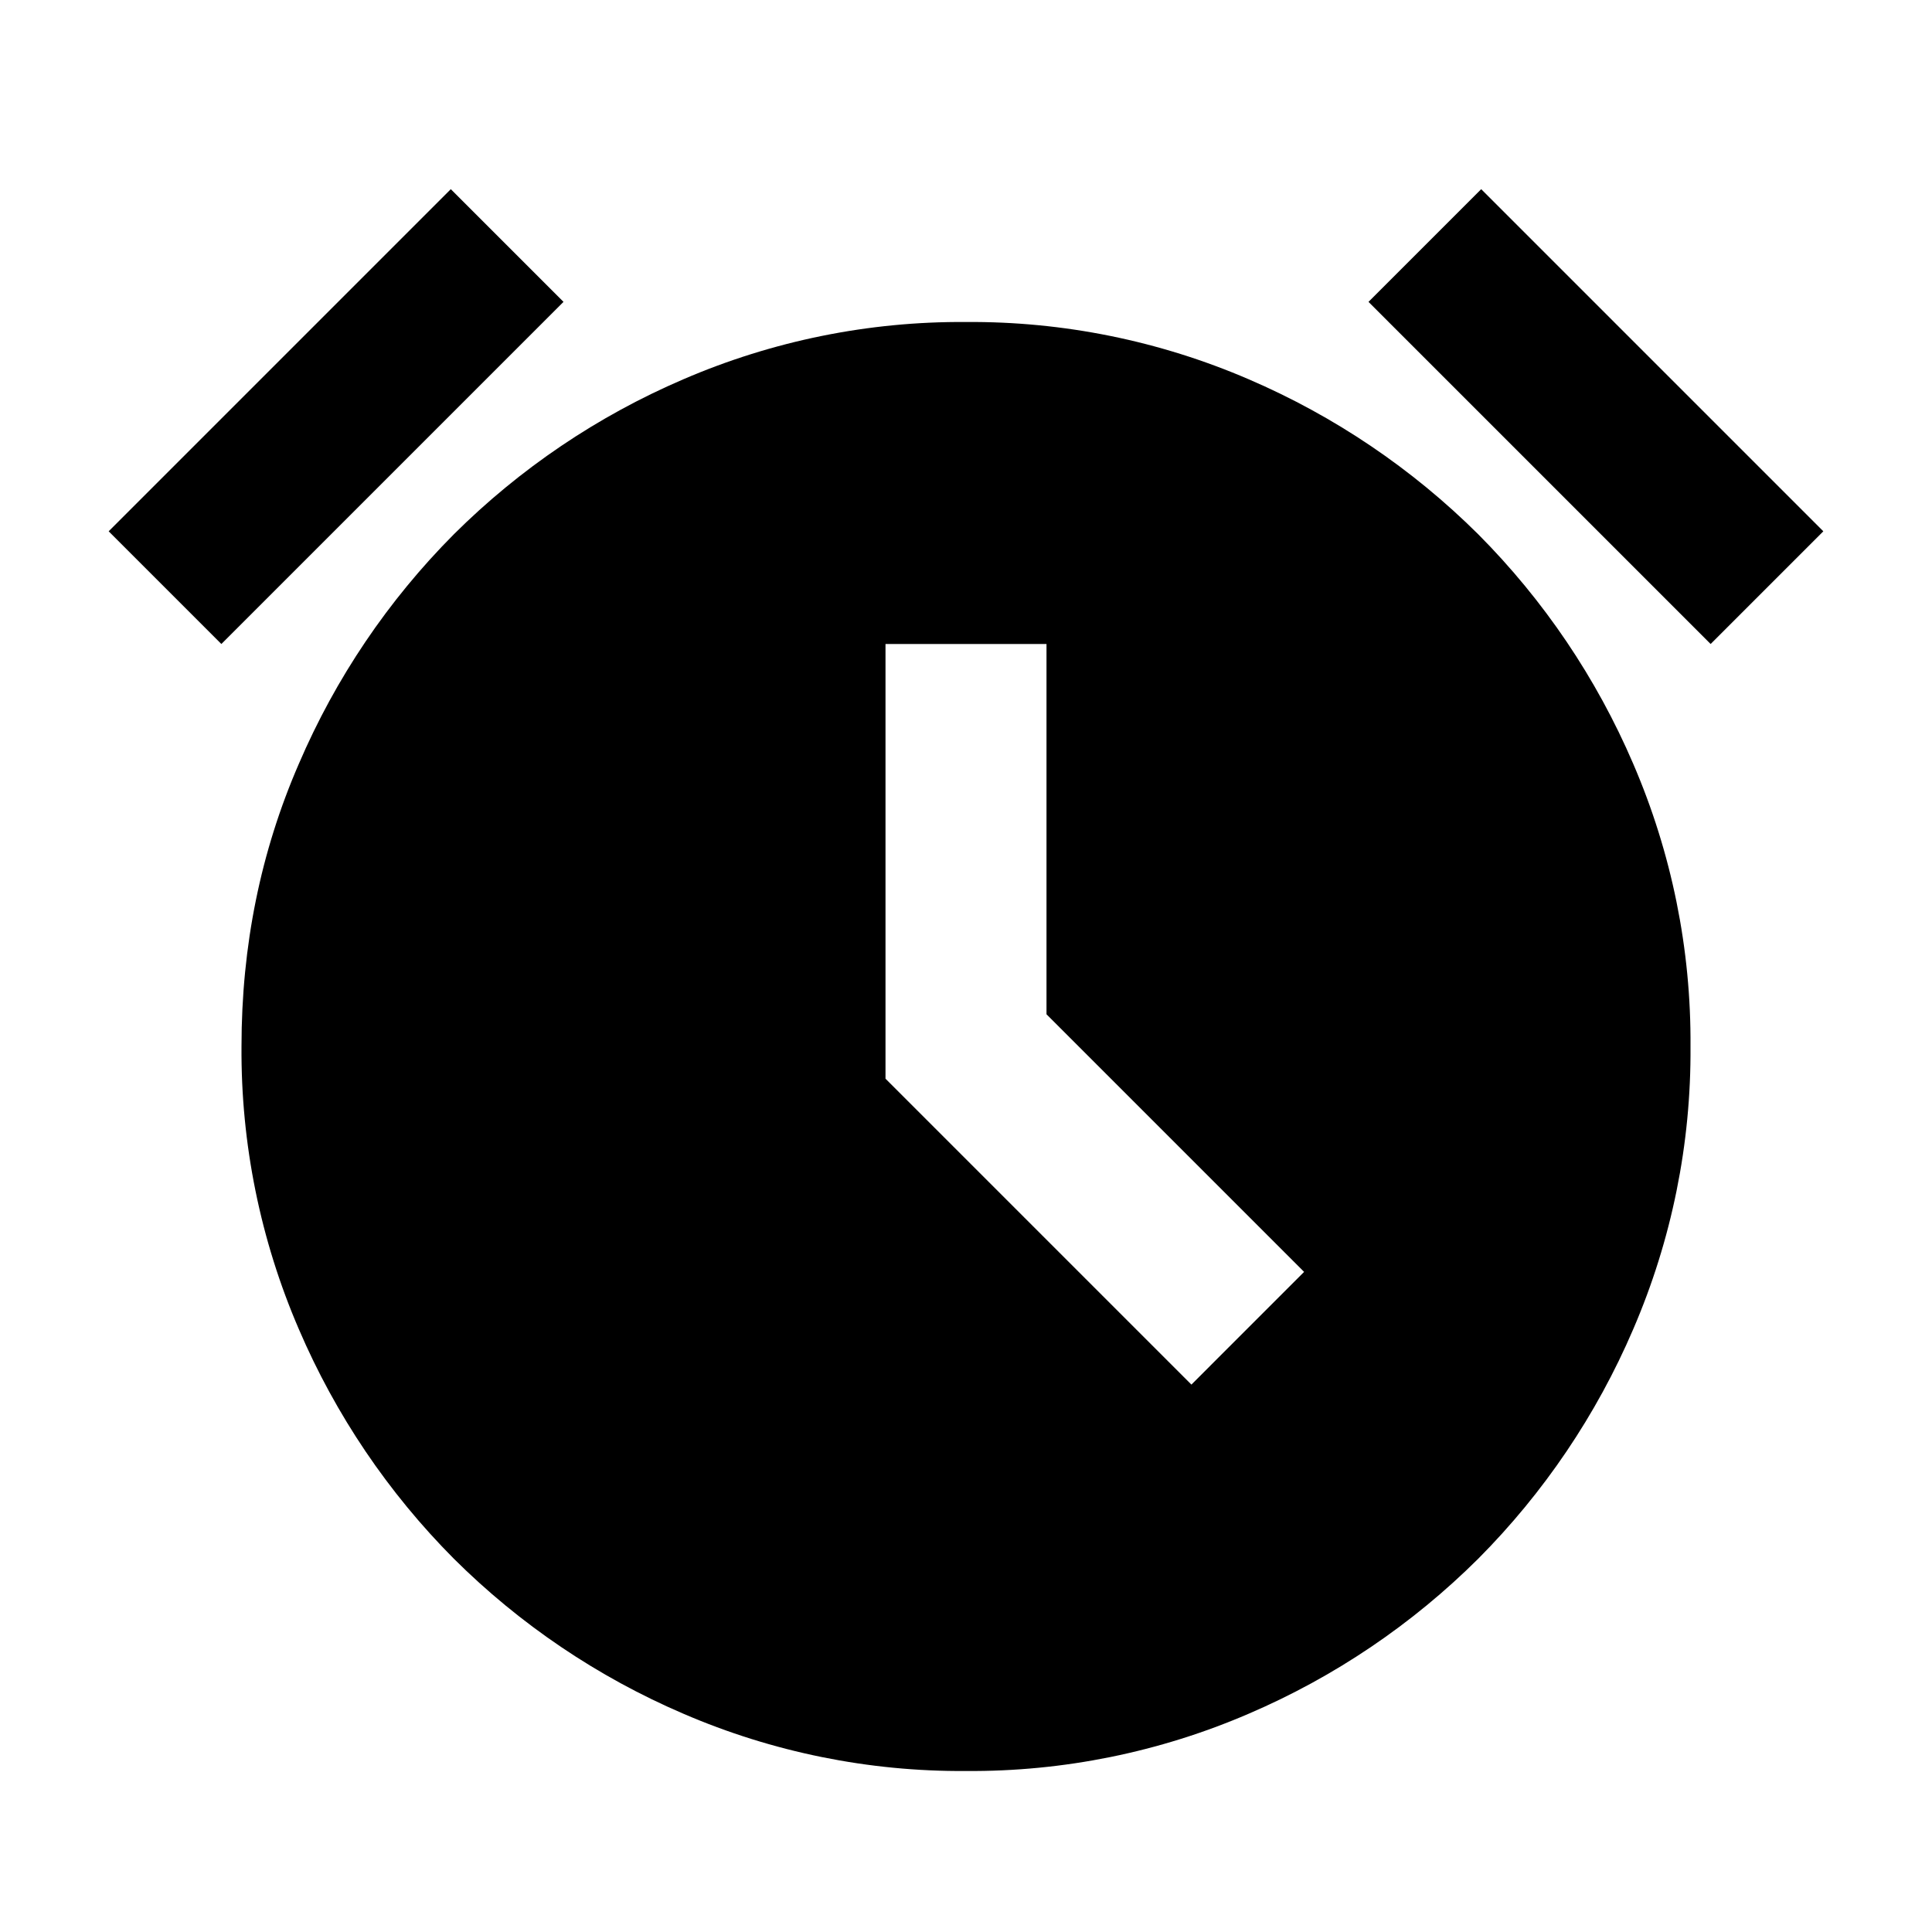
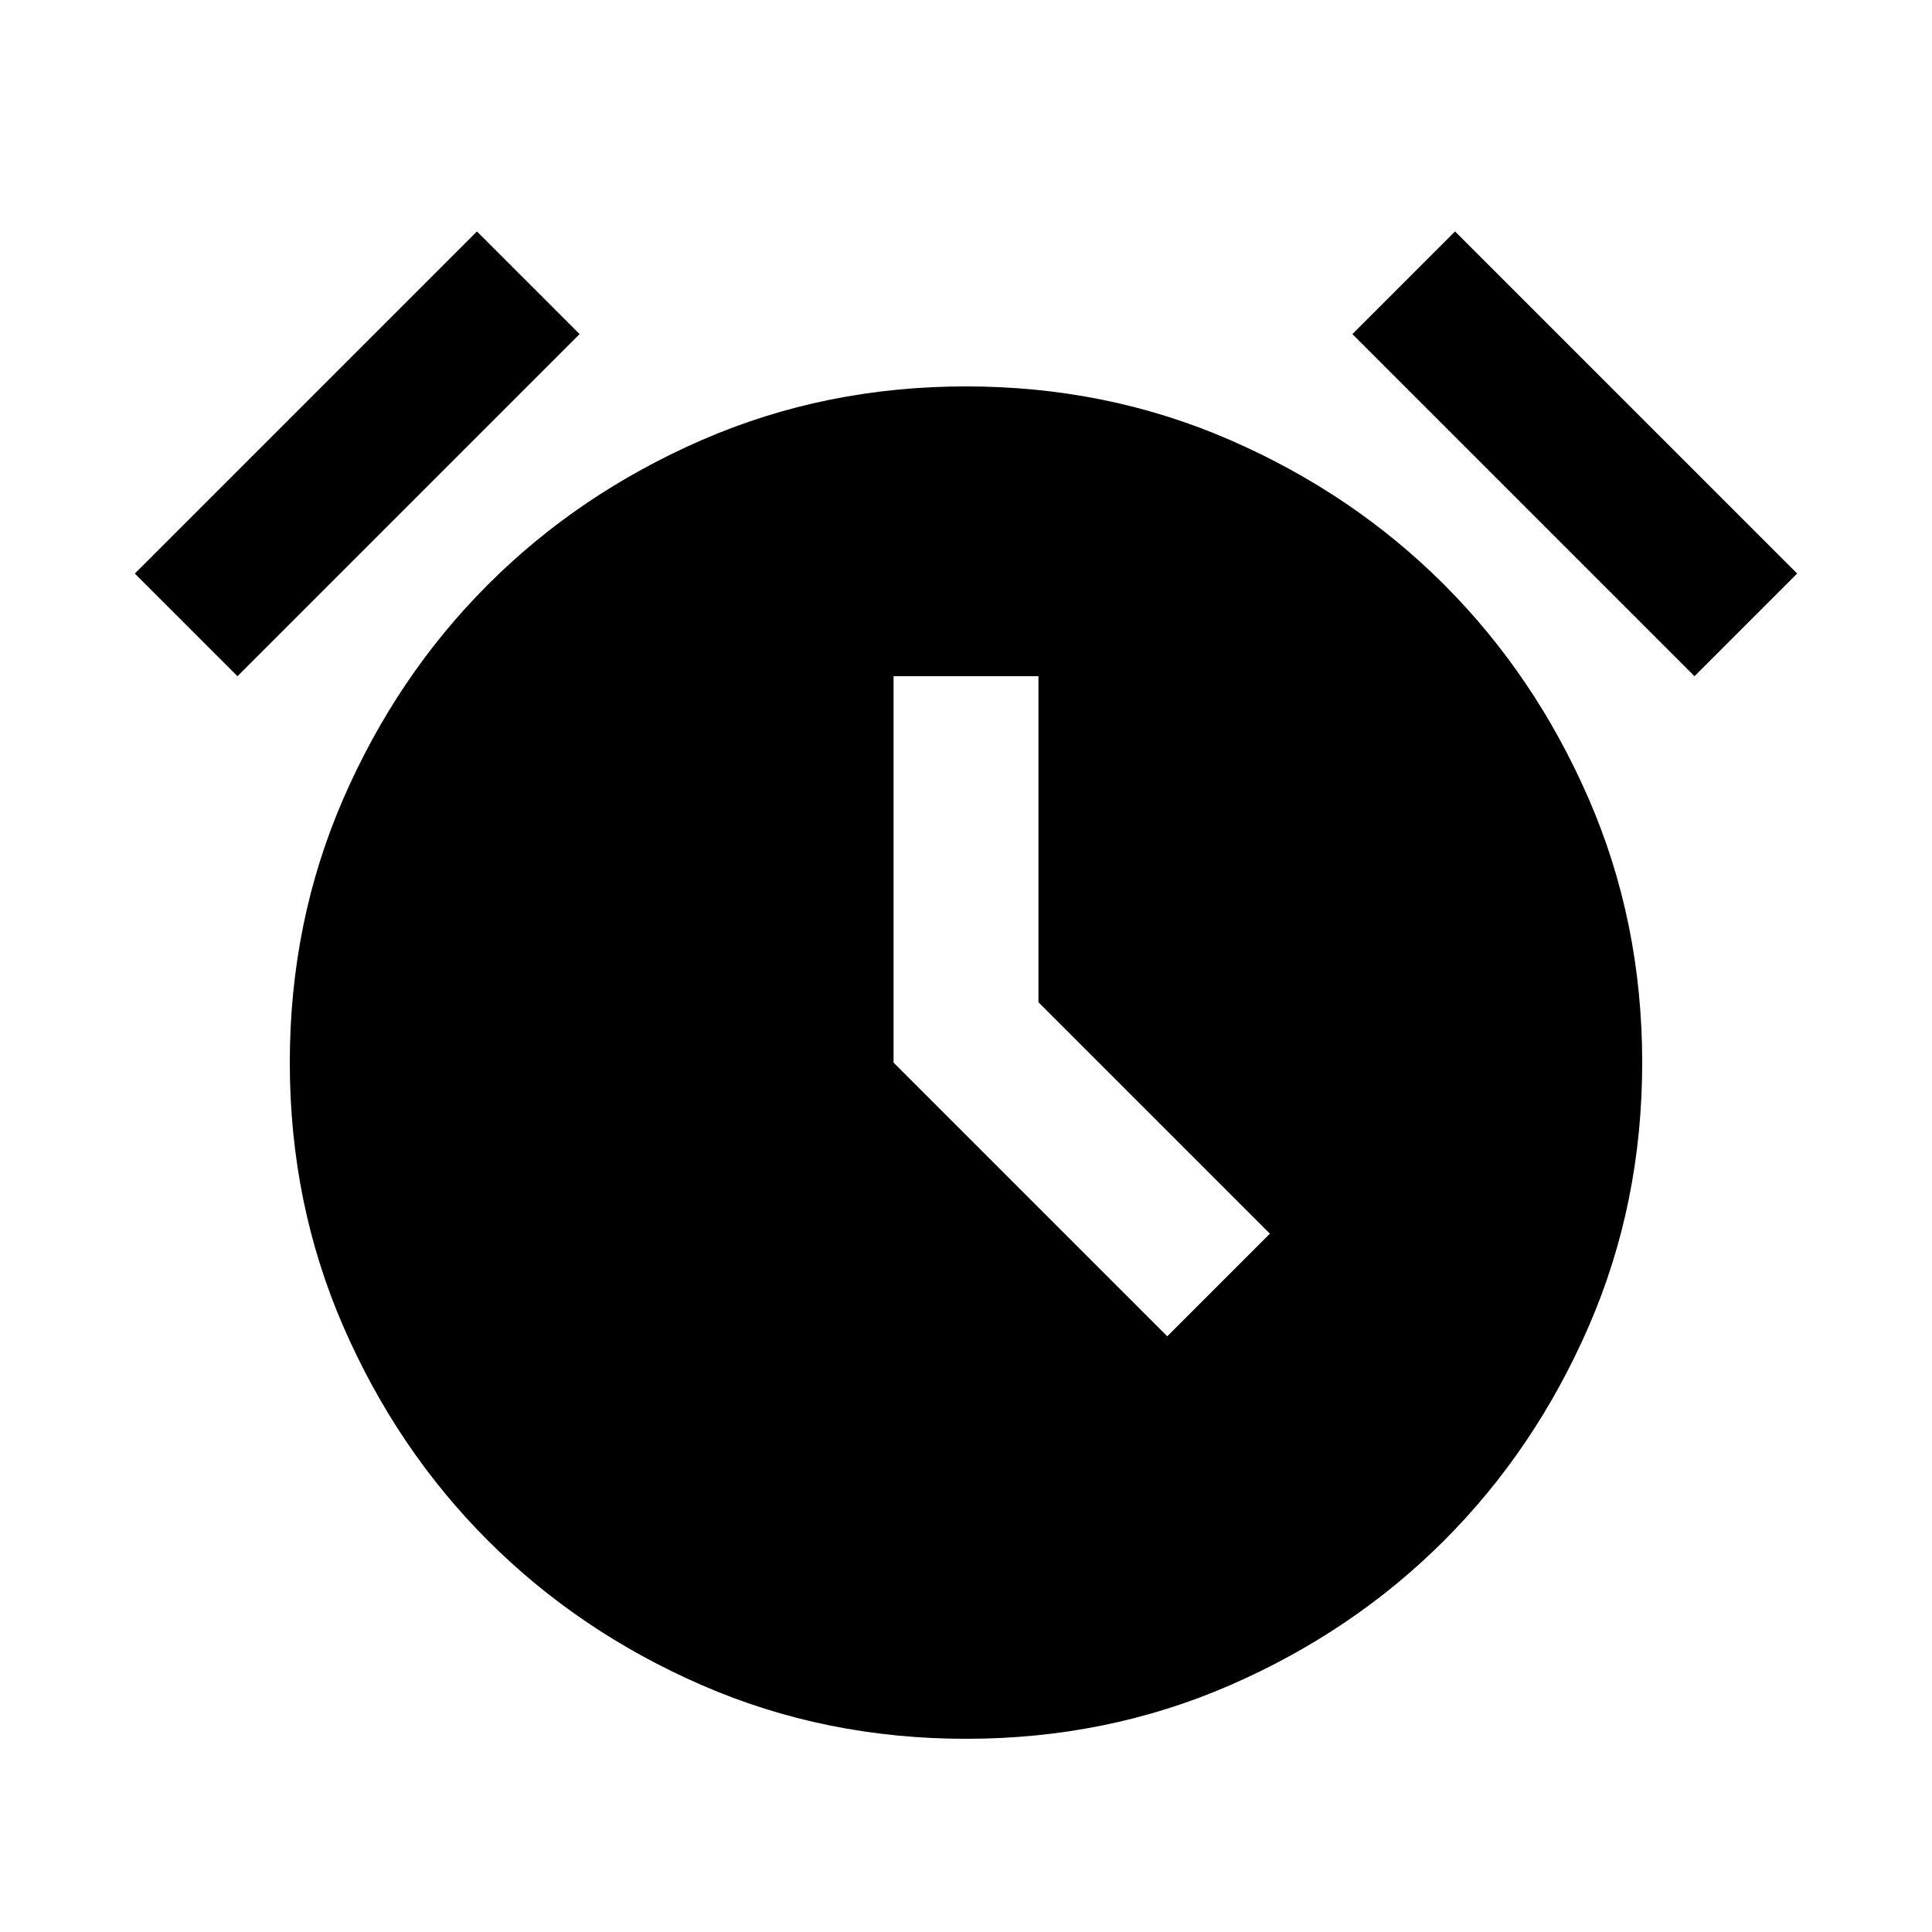
- <svg xmlns="http://www.w3.org/2000/svg" viewBox="0 0 24 24" height="24" width="24" xml:space="preserve" style="fill-rule:evenodd;clip-rule:evenodd;stroke-linejoin:round;stroke-miterlimit:2">
-   <path d="M12 22a8.71 8.71 0 0 1-3.512-.712 9.159 9.159 0 0 1-2.85-1.925 9.159 9.159 0 0 1-1.925-2.85A8.712 8.712 0 0 1 3 13c0-1.25.238-2.421.713-3.513a9.159 9.159 0 0 1 1.925-2.85 9.159 9.159 0 0 1 2.85-1.925A8.71 8.71 0 0 1 12 4a8.711 8.711 0 0 1 3.513.712 9.193 9.193 0 0 1 2.85 1.925 9.159 9.159 0 0 1 1.925 2.85A8.711 8.711 0 0 1 21 13a8.711 8.711 0 0 1-.712 3.513 9.159 9.159 0 0 1-1.925 2.85 9.159 9.159 0 0 1-2.85 1.925A8.711 8.711 0 0 1 12 22Zm2.8-4.8 1.4-1.4-3.2-3.2V8h-2v5.4l3.8 3.8ZM5.6 2.35 7 3.75 2.75 8l-1.4-1.4L5.6 2.35Zm12.8 0 4.25 4.25-1.4 1.4L17 3.75l1.4-1.4Z" style="fill-rule:nonzero" />
+ <svg xmlns="http://www.w3.org/2000/svg" height="20px" viewBox="0 -960 960 960" width="20px">
+   <path d="M480-96q-70 0-131.13-26.6-61.14-26.6-106.4-71.87-45.27-45.26-71.87-106.4Q144-362 144-432t26.6-131.13q26.6-61.14 71.87-106.4 45.26-45.27 106.4-71.87Q410-768 480-768t131.13 26.6q61.14 26.6 106.4 71.87 45.27 45.26 71.87 106.4Q816-502 816-432t-26.6 131.13q-26.6 61.14-71.87 106.4-45.26 45.27-106.4 71.87Q550-96 480-96Zm100-200 51-51-115-115v-162h-72v192l136 136ZM237-845l51 51-170 170-51-51 170-170Zm486 0 170 170-51 51-170-170 51-51Z" />
</svg>
